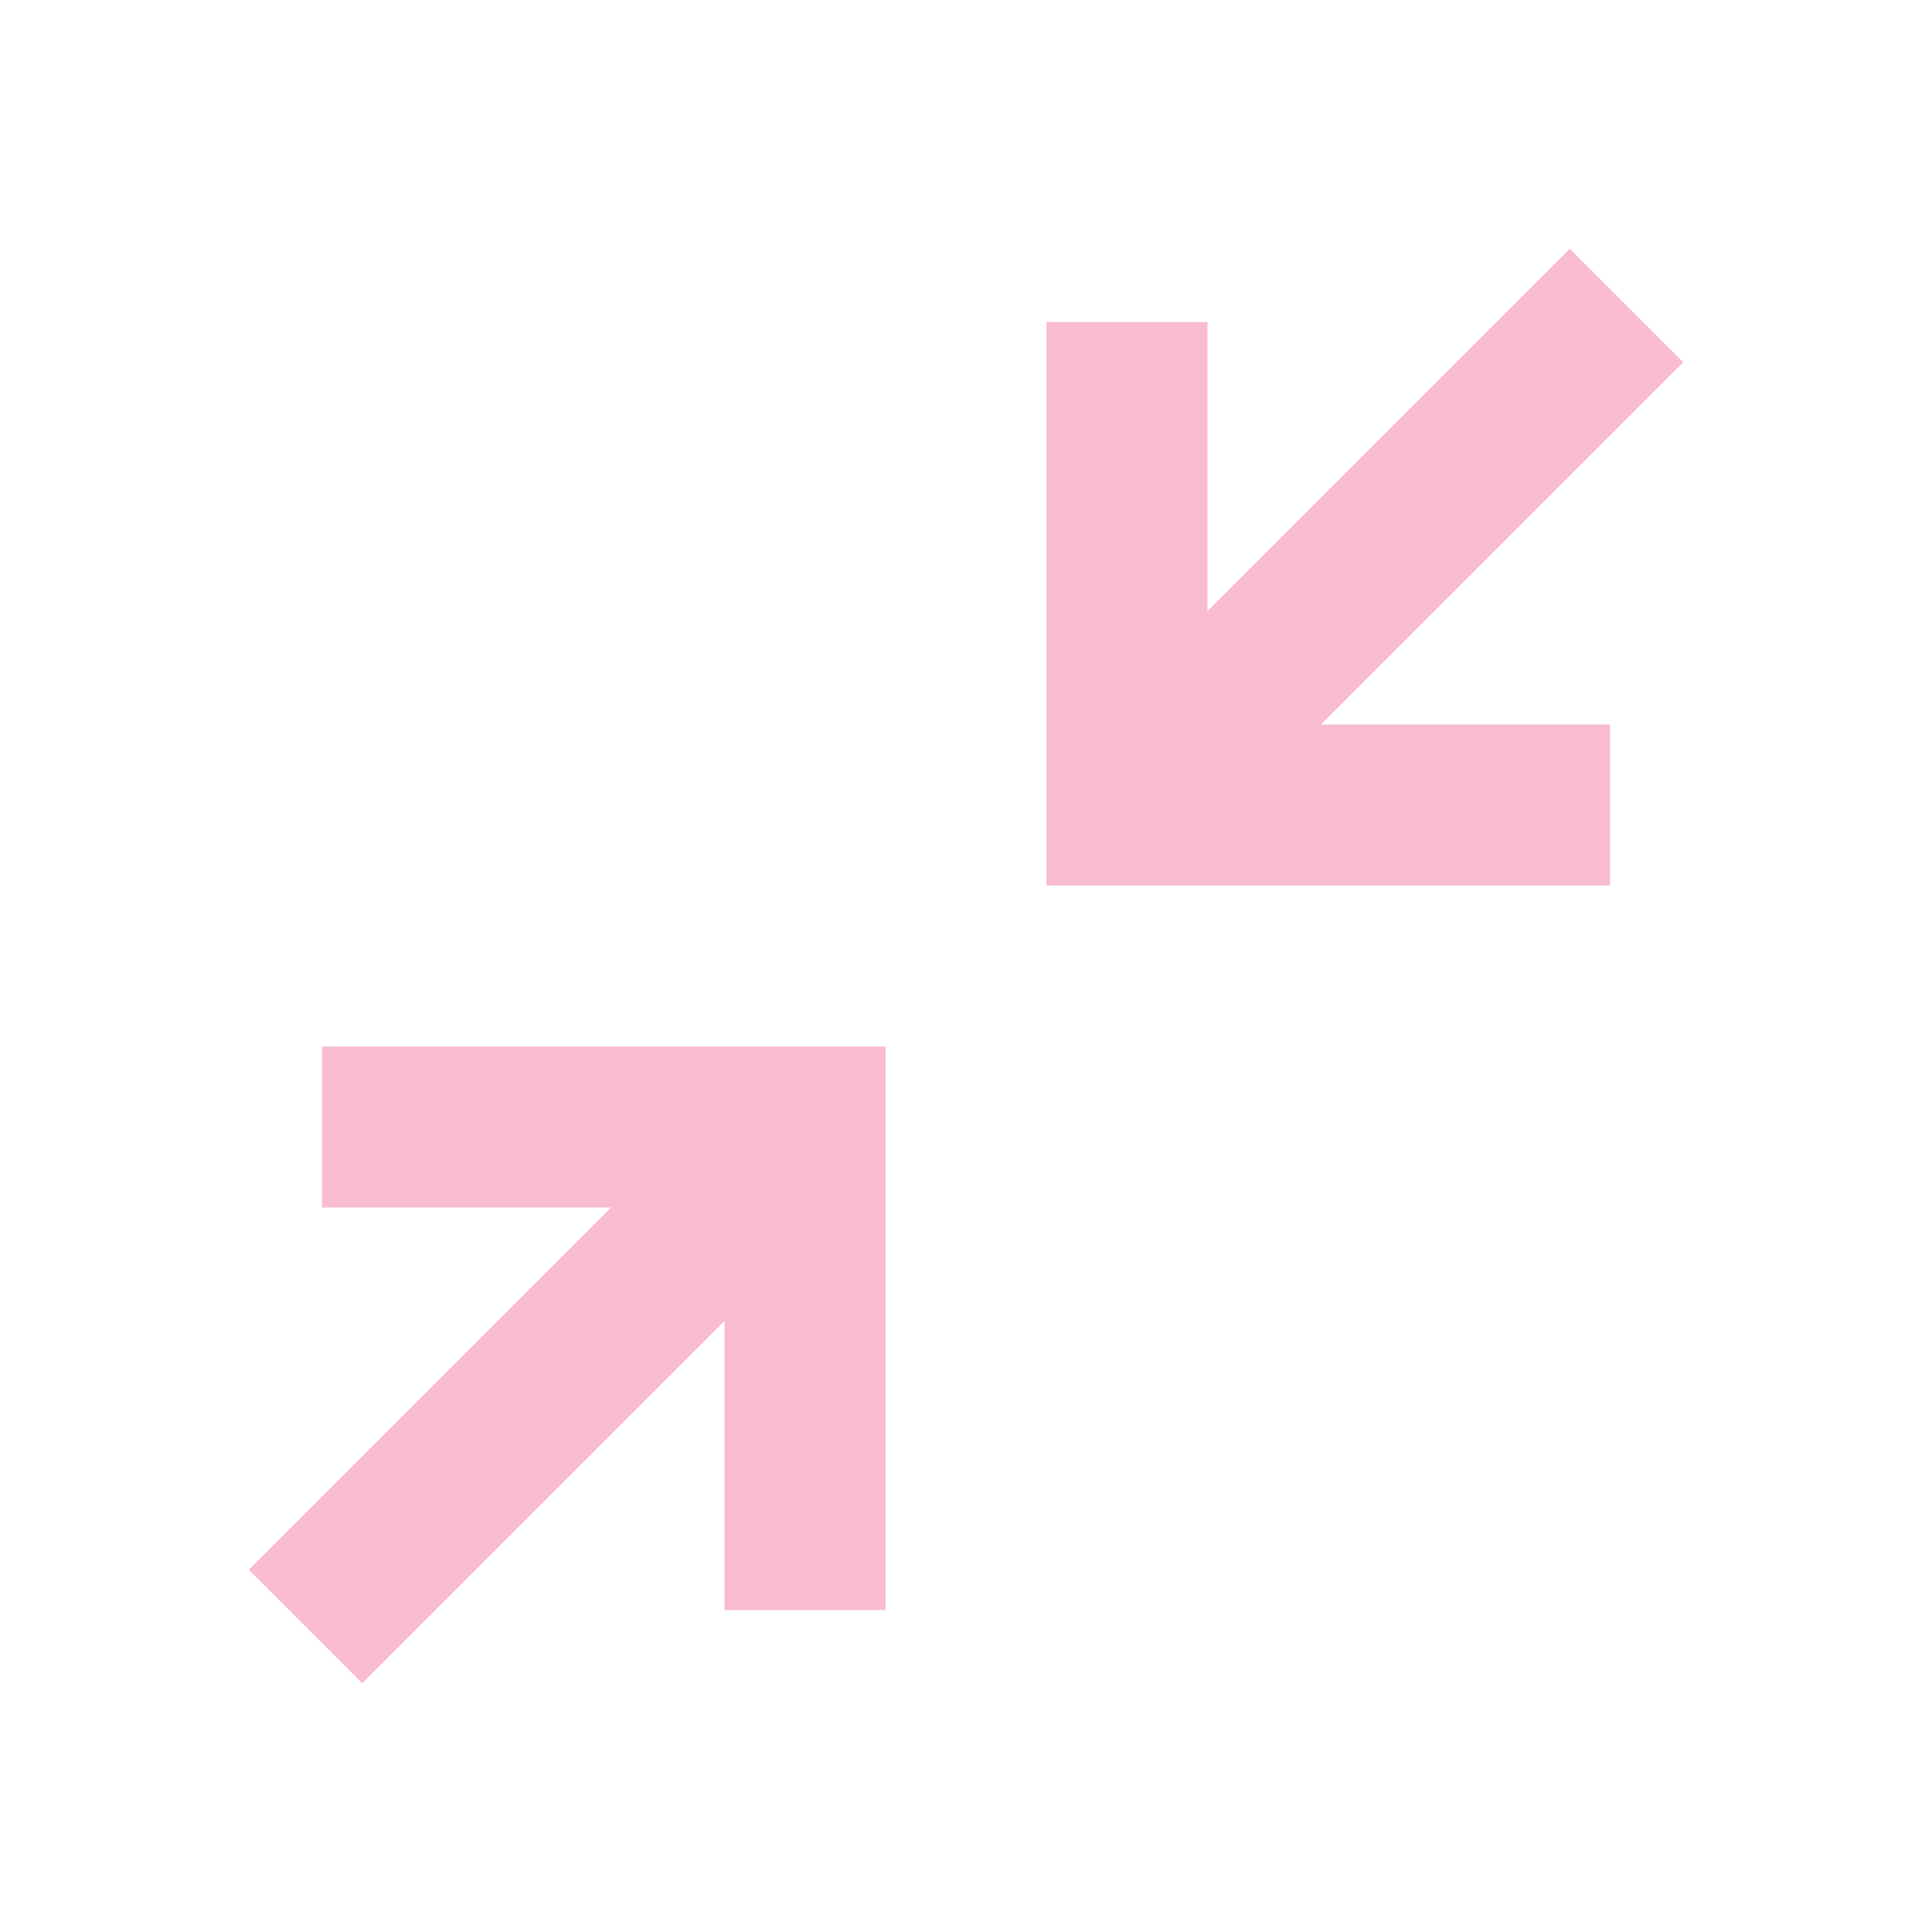
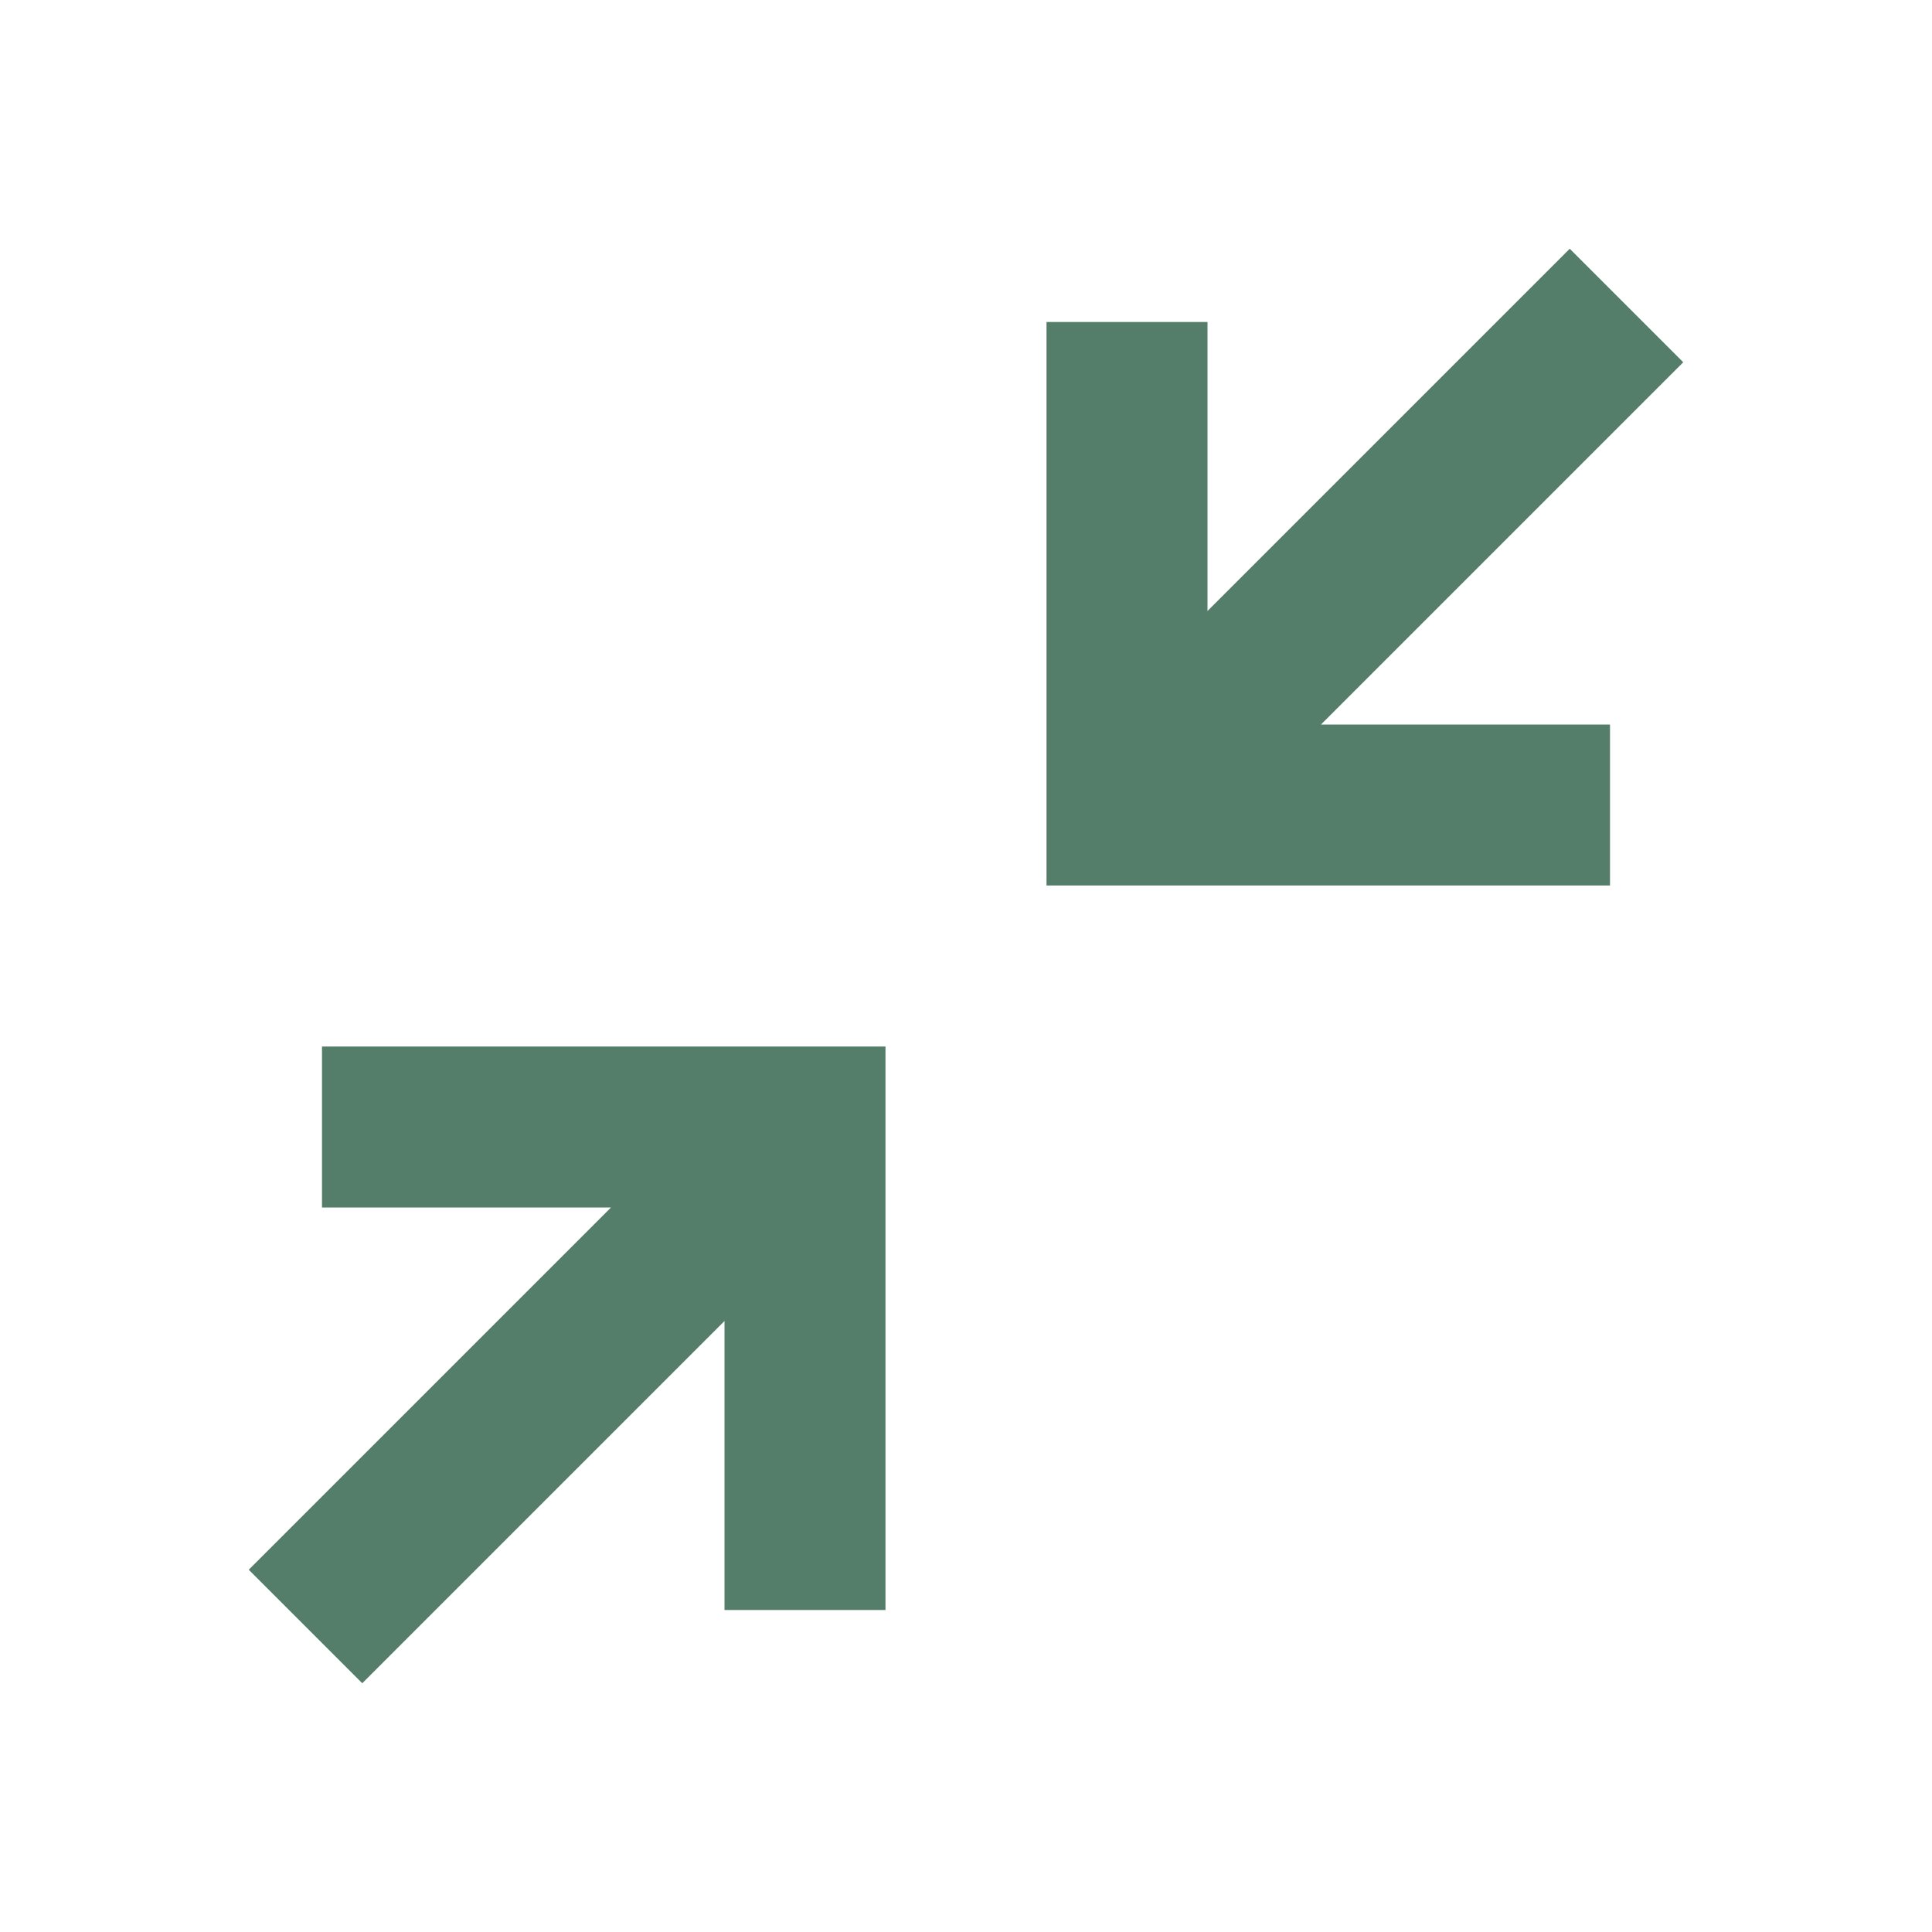
<svg xmlns="http://www.w3.org/2000/svg" version="1.1" width="16px" height="16px" viewBox="0 0 24 24">
-   <path fill="#F8BBD0" d="M19.5,3.09L15,7.59V4H13V11H20V9H16.41L20.91,4.5L19.5,3.09M4,13V15H7.59L3.09,19.5L4.5,20.91L9,16.41V20H11V13H4Z" />
+   <path fill="#547e6a" d="M19.5,3.09L15,7.59V4H13V11H20V9H16.41L20.91,4.5L19.5,3.09M4,13V15H7.59L3.09,19.5L4.5,20.91L9,16.41V20H11V13H4Z" />
</svg>
